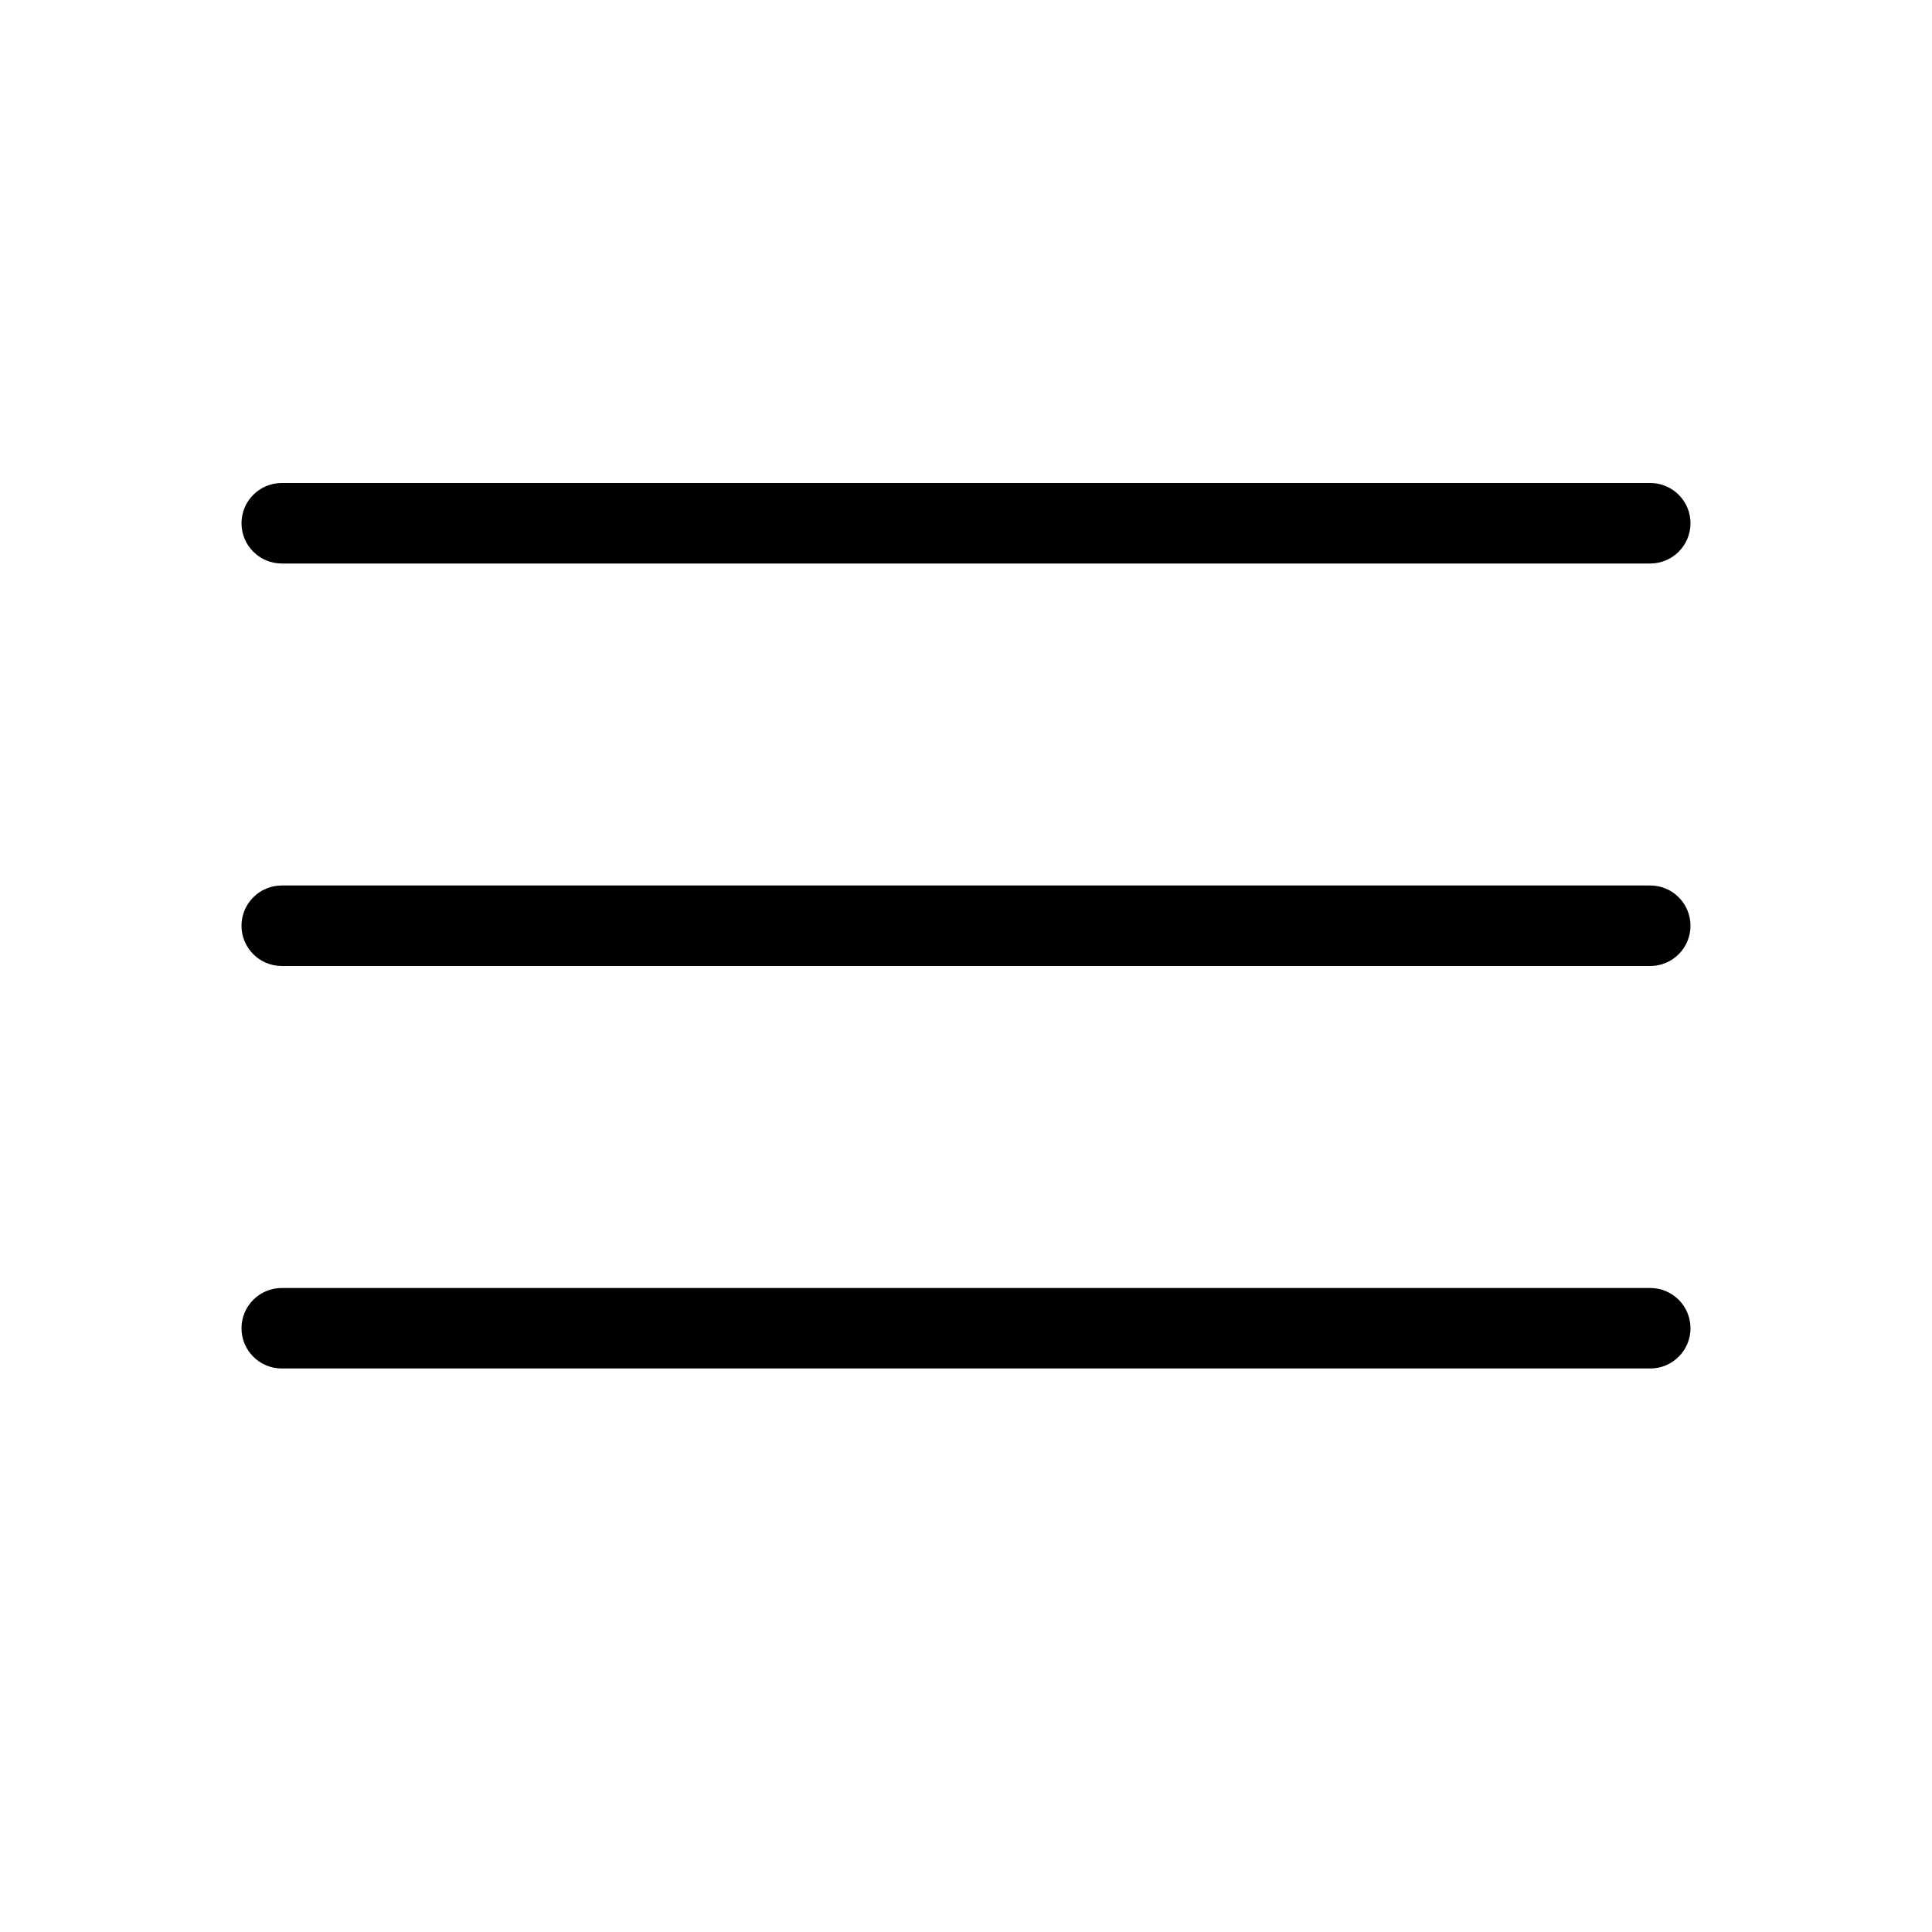
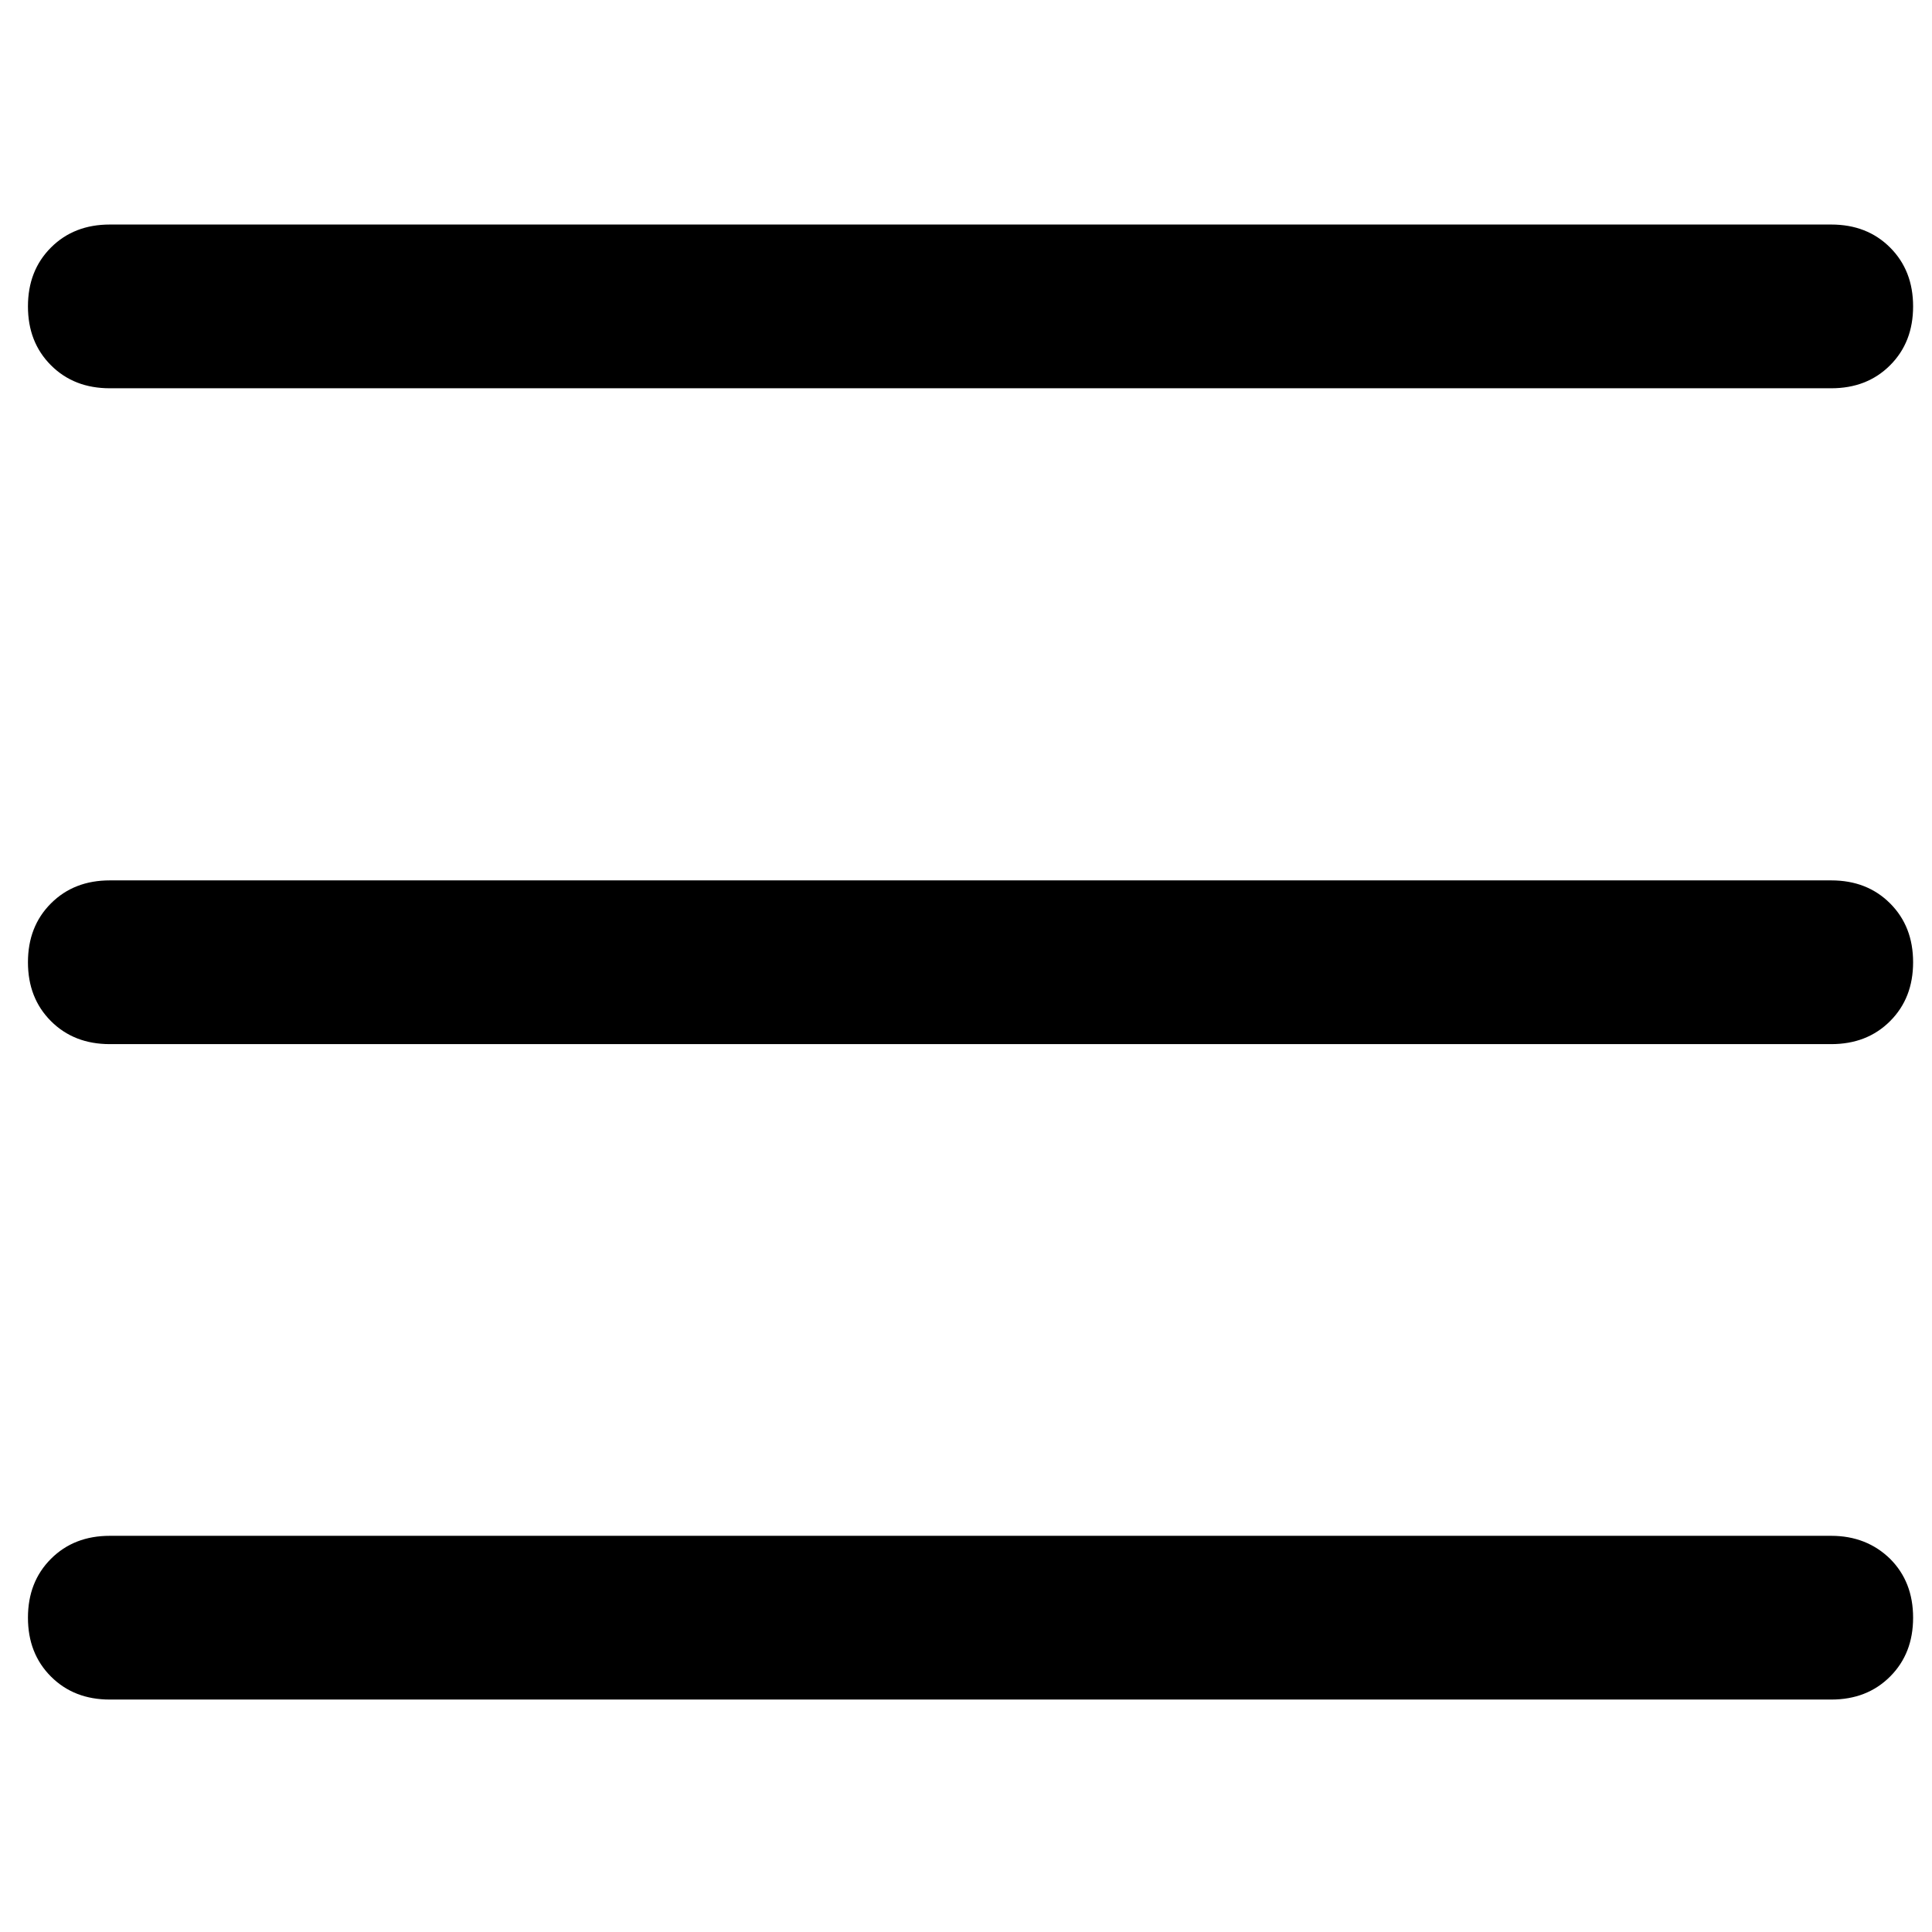
- <svg xmlns="http://www.w3.org/2000/svg" width="24px" height="24px" viewBox="0 0 24 24">
-   <path d="M3.5,7 C3.224,7 3,6.776 3,6.5 C3,6.224 3.224,6 3.5,6 L20.5,6 C20.776,6 21,6.224 21,6.5 C21,6.776 20.776,7 20.5,7 L3.5,7 Z M3.5,12 C3.224,12 3,11.776 3,11.5 C3,11.224 3.224,11 3.5,11 L20.5,11 C20.776,11 21,11.224 21,11.5 C21,11.776 20.776,12 20.5,12 L3.5,12 Z M3.5,17 C3.224,17 3,16.776 3,16.5 C3,16.224 3.224,16 3.5,16 L20.5,16 C20.776,16 21,16.224 21,16.5 C21,16.776 20.776,17 20.5,17 L3.5,17 Z" />
+ <svg xmlns="http://www.w3.org/2000/svg" fill="#000000" width="800px" height="800px" viewBox="0 0 32 32" version="1.1">
+   <path d="M0.844 6.050c-0.256-0.256-0.381-0.581-0.381-0.975s0.125-0.719 0.381-0.975 0.581-0.381 0.975-0.381h28.512c0.394 0 0.719 0.125 0.975 0.381s0.381 0.581 0.381 0.975-0.125 0.719-0.381 0.975-0.581 0.381-0.975 0.381h-28.512c-0.394 0-0.719-0.125-0.975-0.381zM31.306 14.963c0.256 0.256 0.381 0.581 0.381 0.975s-0.125 0.719-0.381 0.975-0.581 0.381-0.975 0.381h-28.512c-0.394 0-0.719-0.125-0.975-0.381s-0.381-0.581-0.381-0.975 0.125-0.719 0.381-0.975 0.581-0.381 0.975-0.381h28.512c0.394 0 0.719 0.125 0.975 0.381zM31.306 25.819c0.256 0.256 0.381 0.581 0.381 0.975s-0.125 0.719-0.381 0.975-0.581 0.381-0.975 0.381h-28.512c-0.394 0-0.719-0.125-0.975-0.381s-0.381-0.581-0.381-0.975 0.125-0.719 0.381-0.975 0.581-0.381 0.975-0.381h28.512c0.394 0 0.719 0.131 0.975 0.381z" />
</svg>
